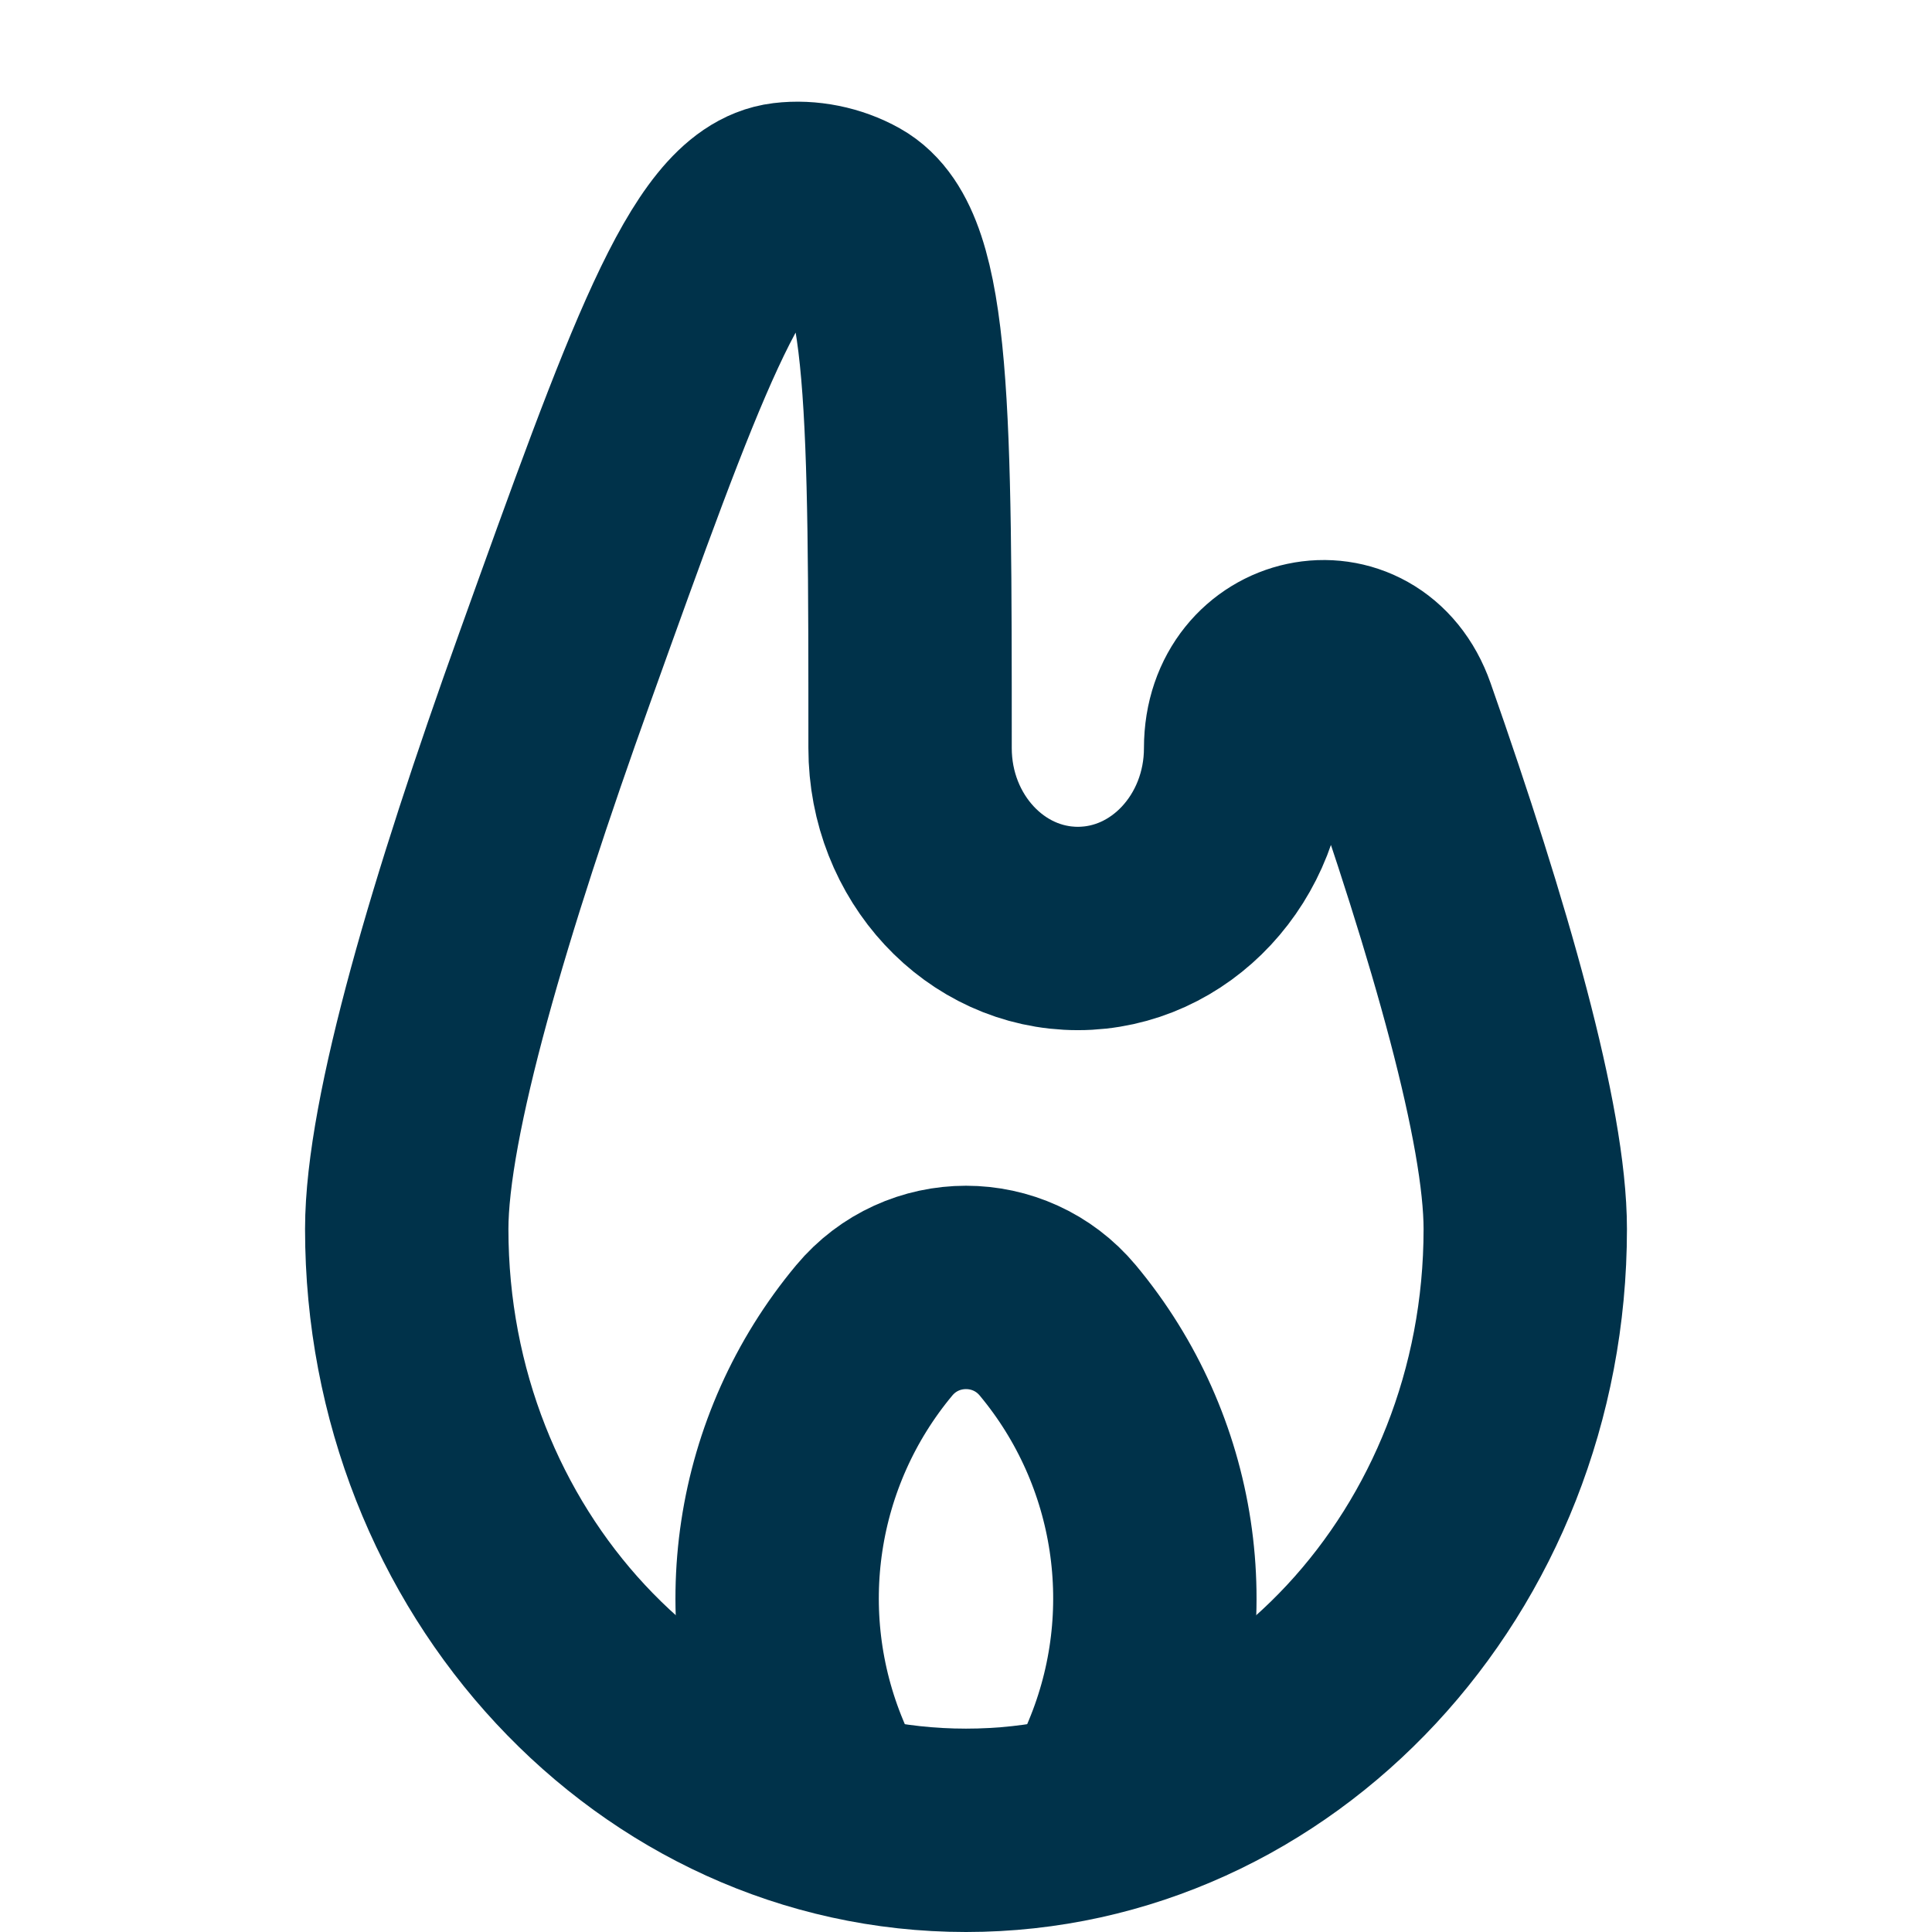
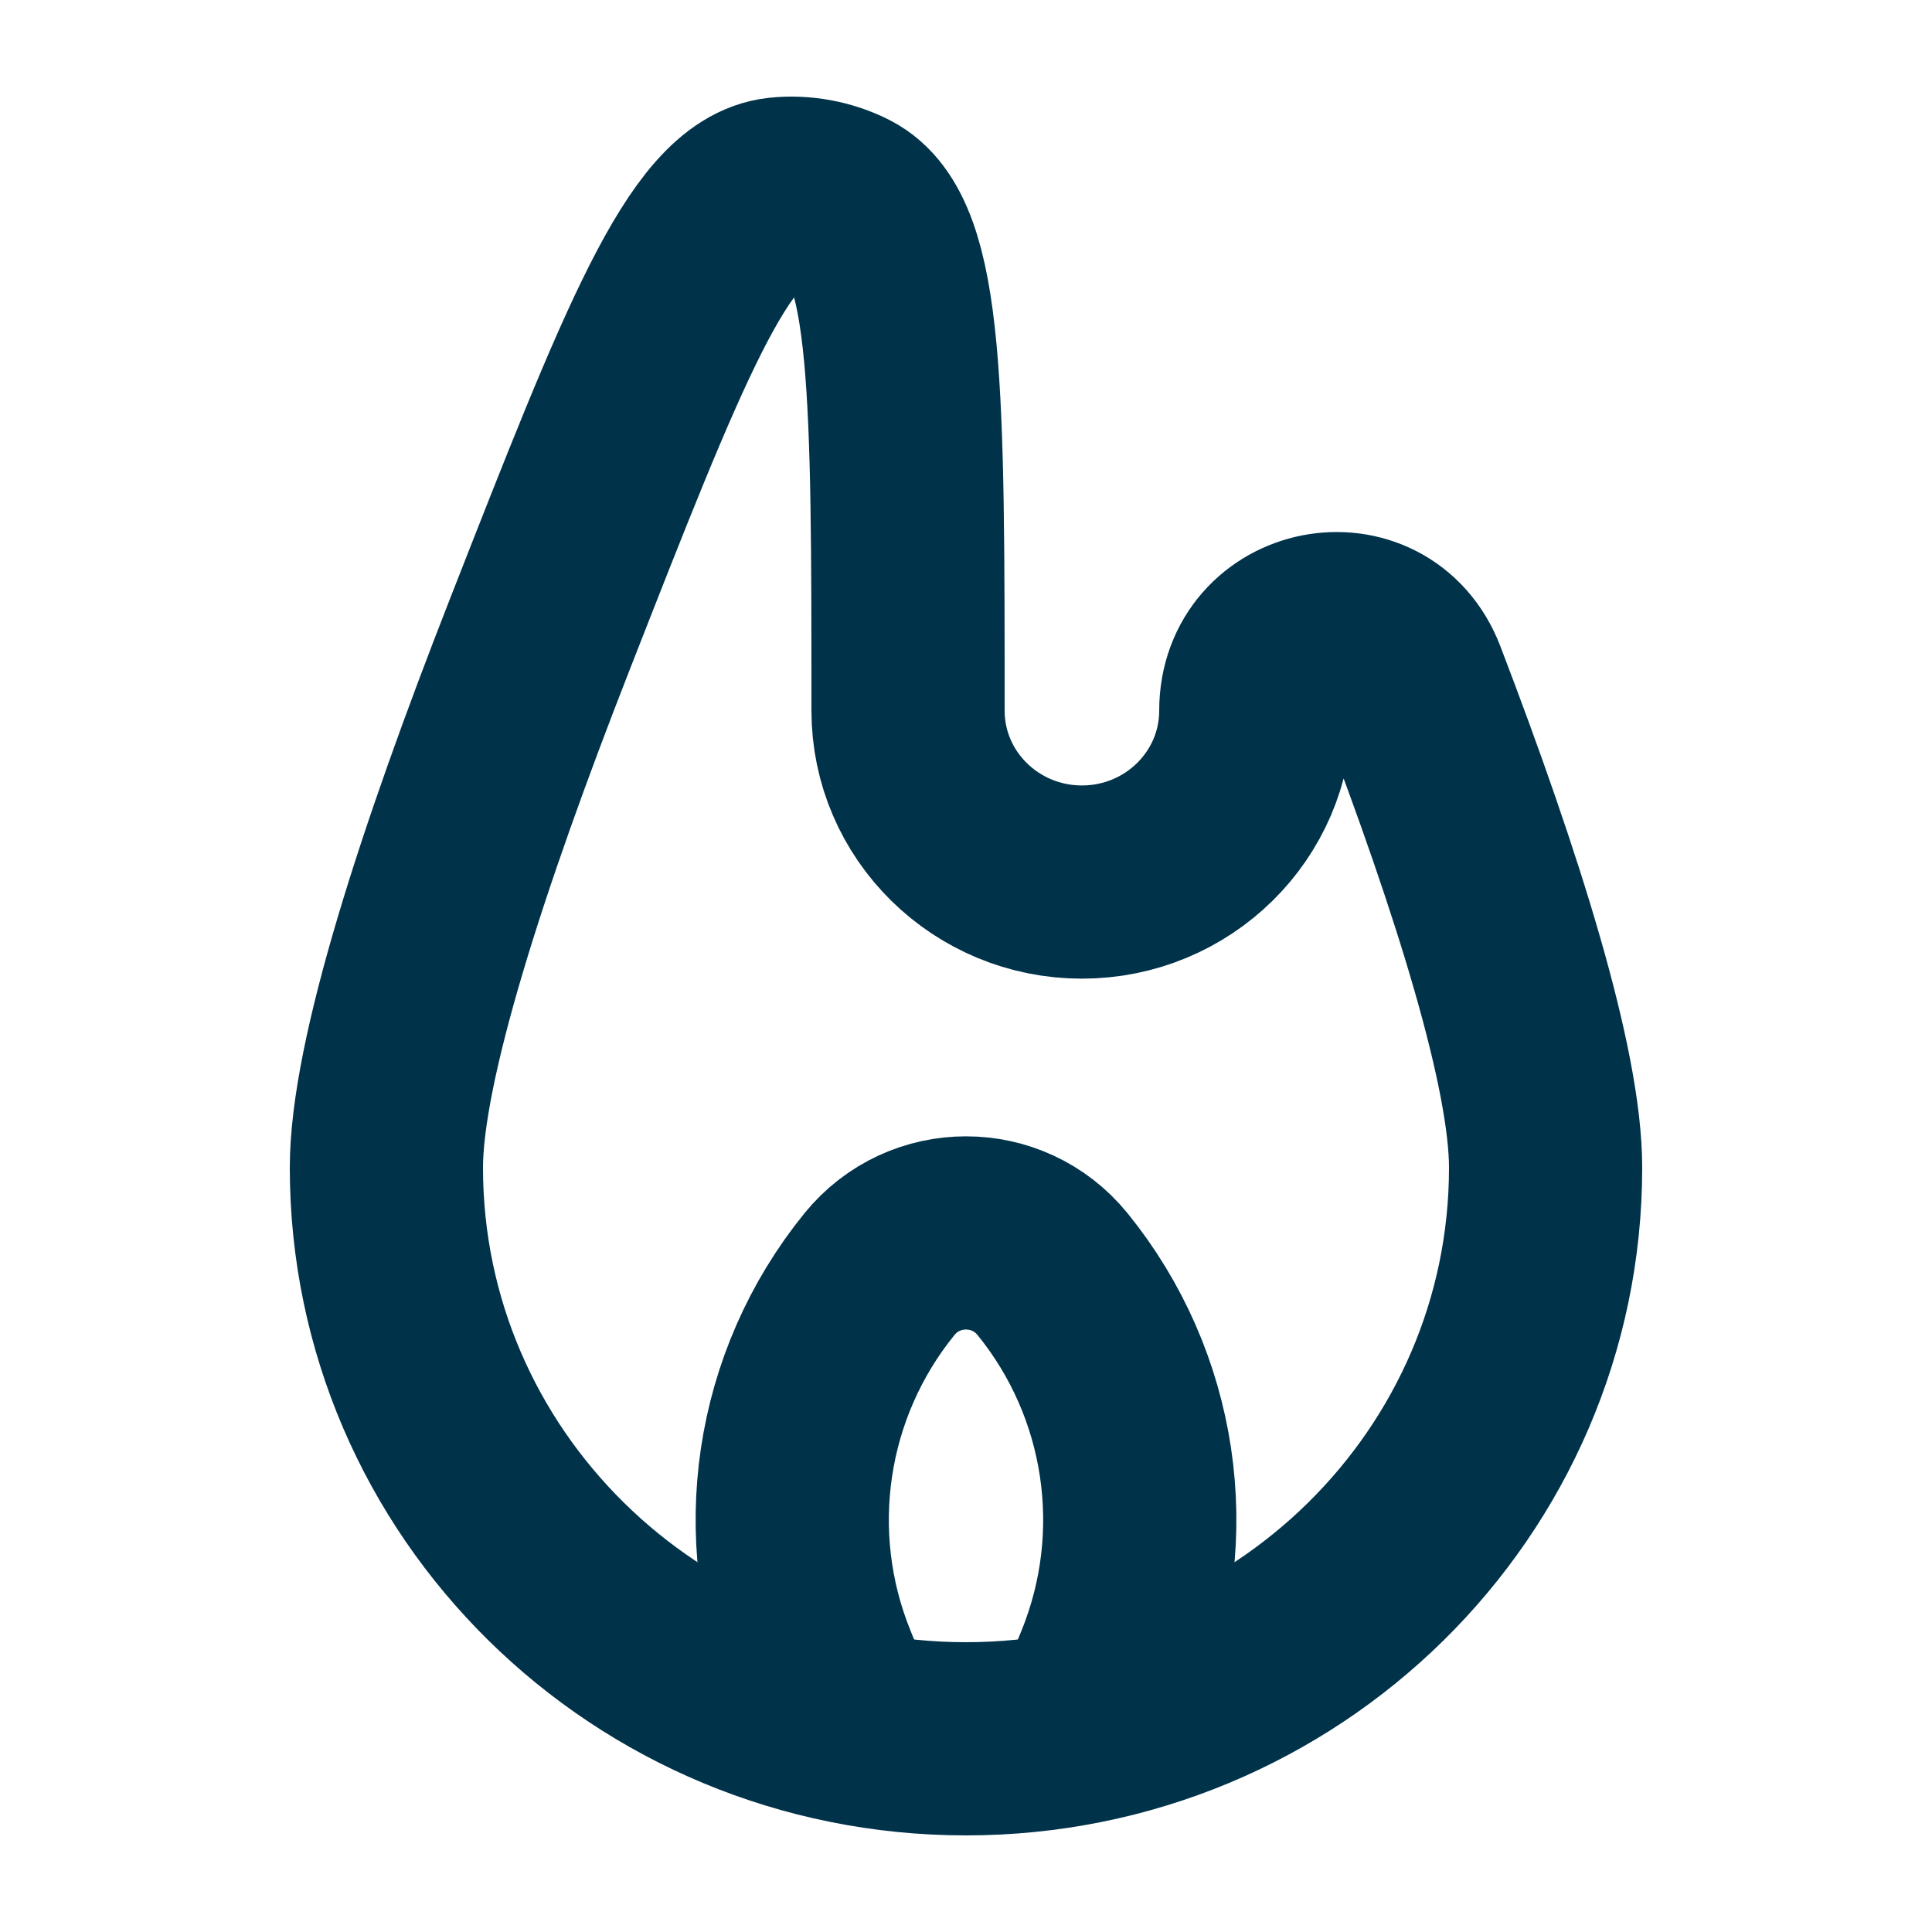
- <svg xmlns="http://www.w3.org/2000/svg" width="19" height="19" viewBox="0 0 19 19" fill="none">
-   <path d="M12.25 7.357C12.25 6.421 13.408 6.173 13.715 7.048C14.459 9.167 15 11.062 15 12.087C15 15.353 12.538 18 9.5 18C6.462 18 4 15.353 4 12.087C4 10.986 4.625 8.88 5.454 6.572C6.527 3.582 7.064 2.087 7.726 2.007C7.938 1.981 8.17 2.028 8.359 2.134C8.95 2.465 8.95 4.096 8.95 7.357C8.95 8.336 9.689 9.131 10.6 9.131C11.511 9.131 12.25 8.336 12.25 7.357Z" stroke="#00324A" stroke-width="2" />
-   <path d="M8.25 18L7.959 17.302C7.37 15.887 7.615 14.262 8.597 13.084C9.067 12.52 9.933 12.52 10.403 13.084C11.385 14.262 11.63 15.887 11.041 17.302L10.75 18" stroke="#00324A" stroke-width="2" />
+ <svg xmlns="http://www.w3.org/2000/svg" width="20" height="20" viewBox="0 0 20 20" fill="none">
+   <path d="M13 7.357C13 6.421 14.263 6.173 14.598 7.048C15.409 9.167 16 11.062 16 12.087C16 15.353 13.314 18 10 18C6.686 18 4 15.353 4 12.087C4 10.986 4.682 8.88 5.586 6.572C6.757 3.582 7.342 2.087 8.065 2.007C8.296 1.981 8.549 2.028 8.755 2.134C9.4 2.465 9.4 4.096 9.4 7.357C9.4 8.336 10.206 9.131 11.2 9.131C12.194 9.131 13 8.336 13 7.357Z" stroke="#00324A" stroke-width="2" />
+   <path d="M8.8 18L8.498 17.254C7.944 15.89 8.176 14.333 9.104 13.19C9.566 12.621 10.434 12.621 10.896 13.19C11.824 14.333 12.056 15.89 11.502 17.254L11.2 18" stroke="#00324A" stroke-width="2" />
</svg>
